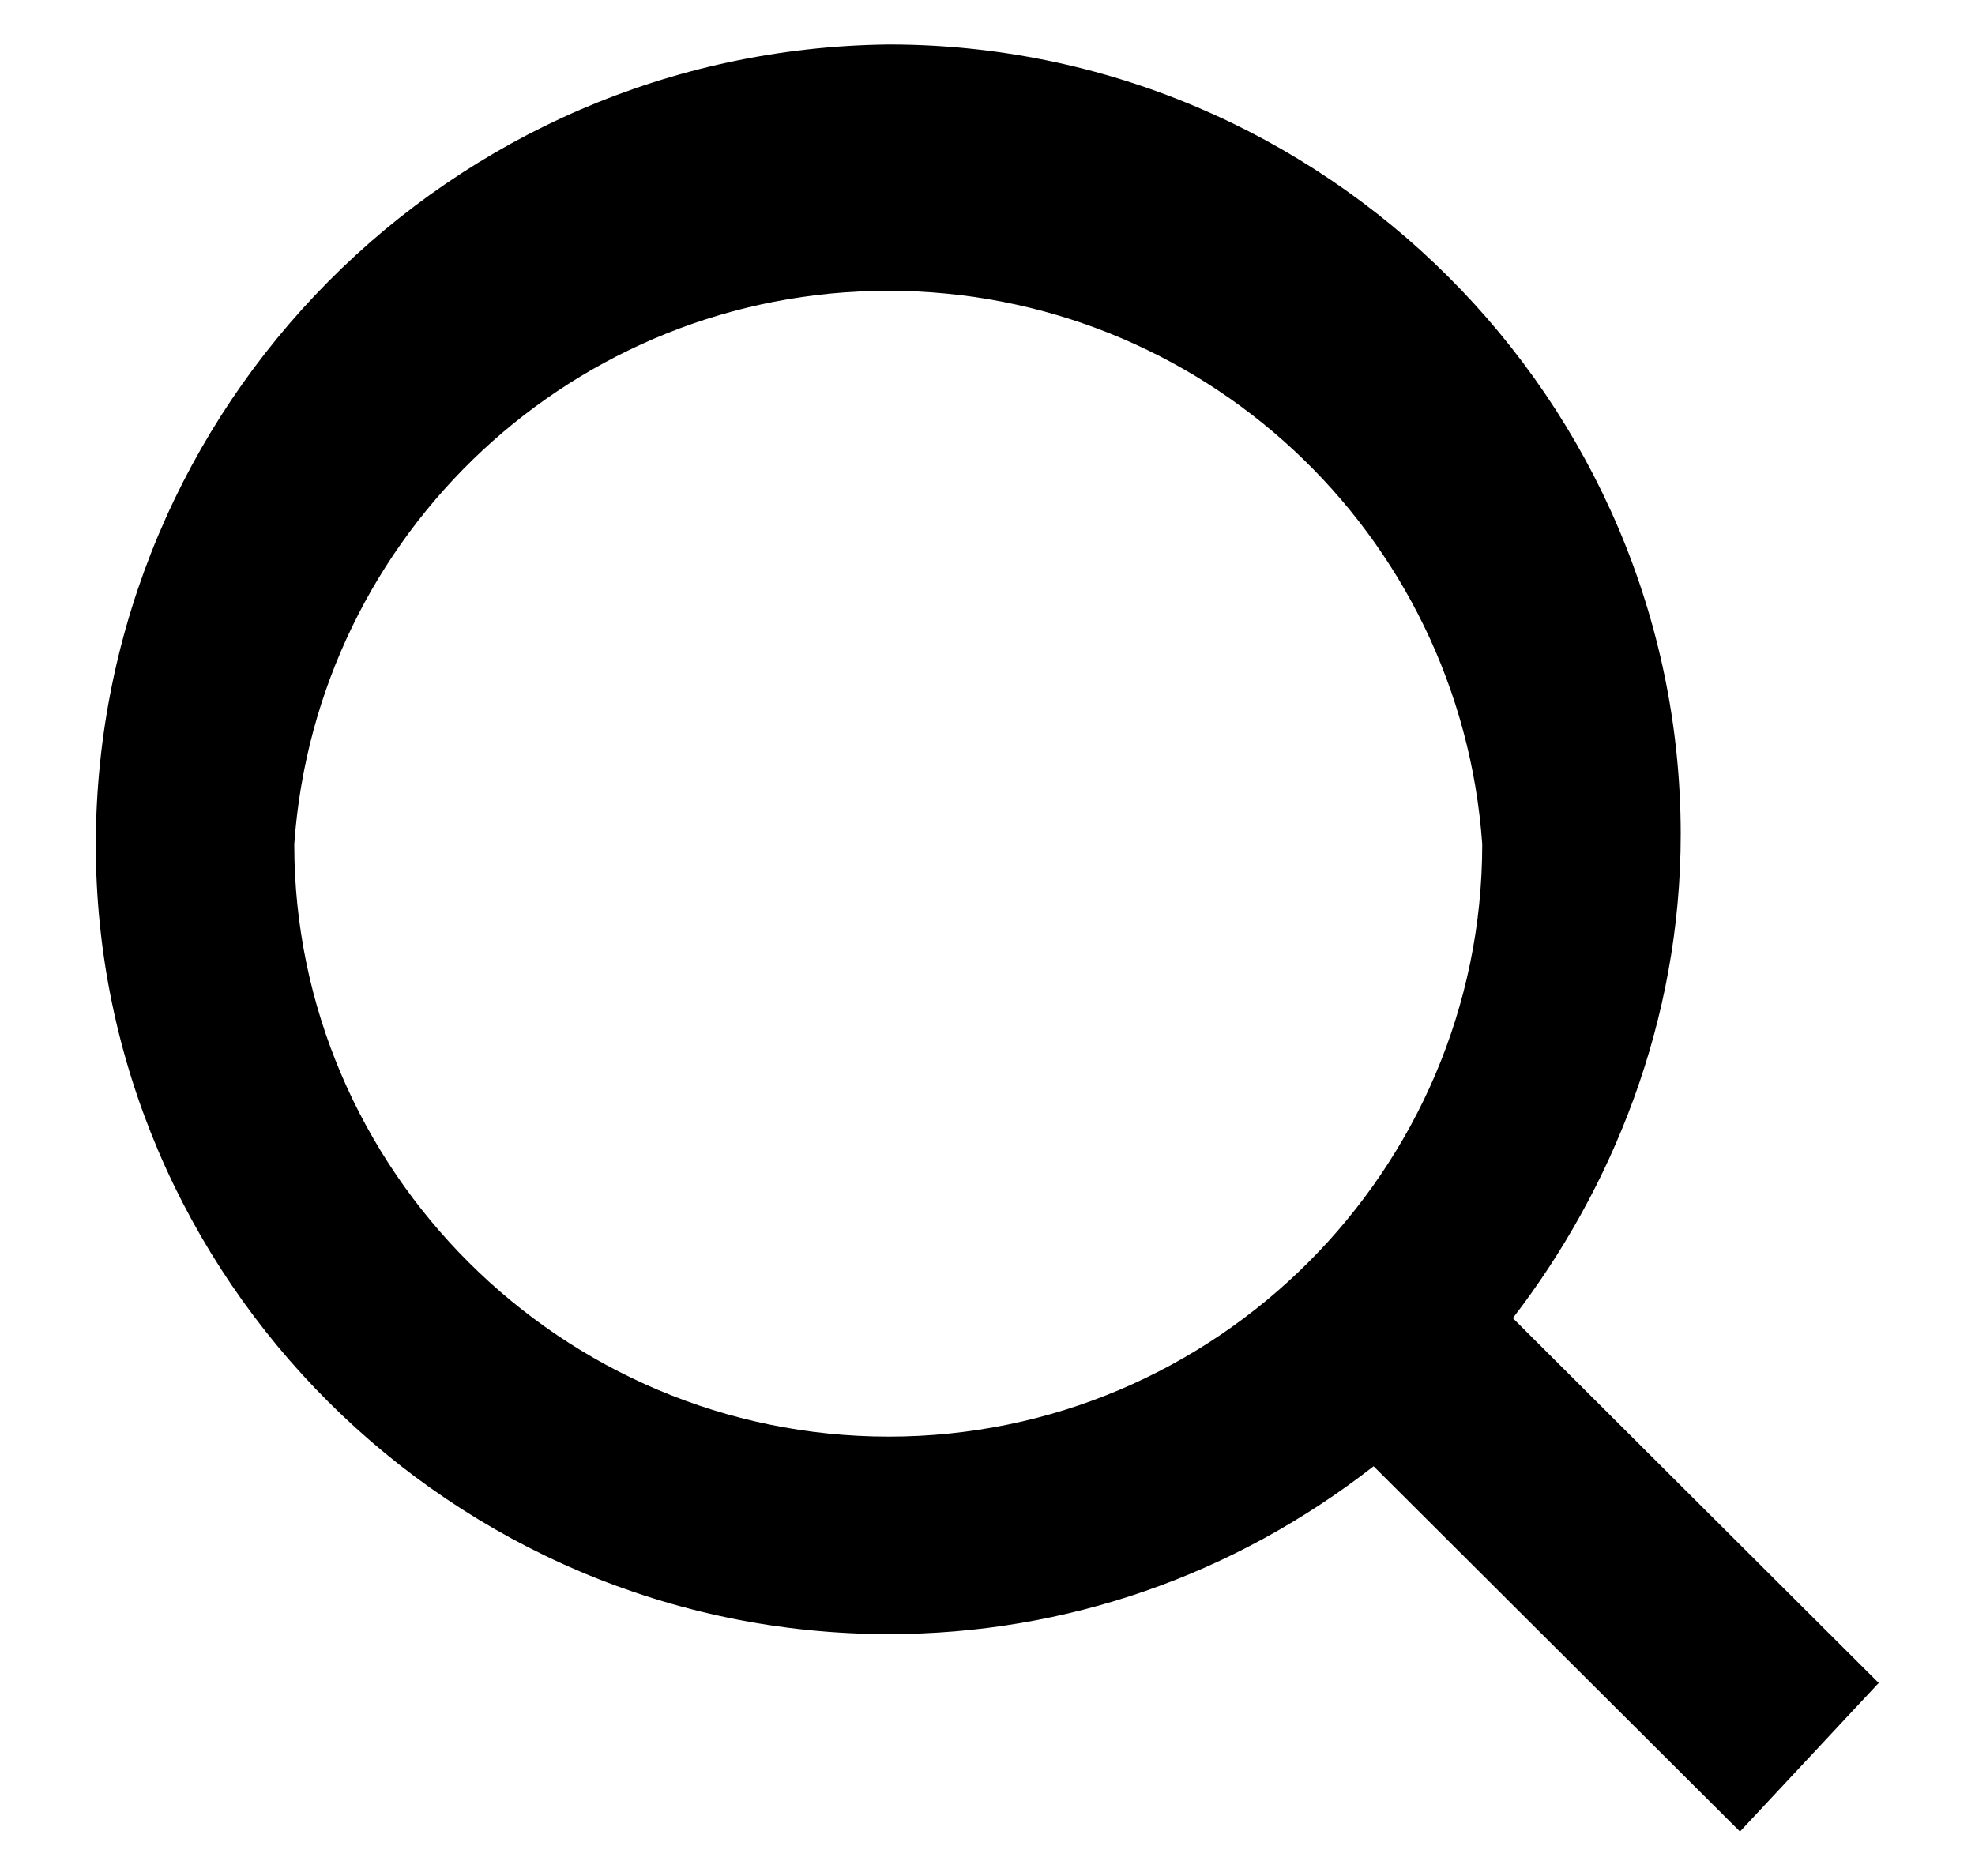
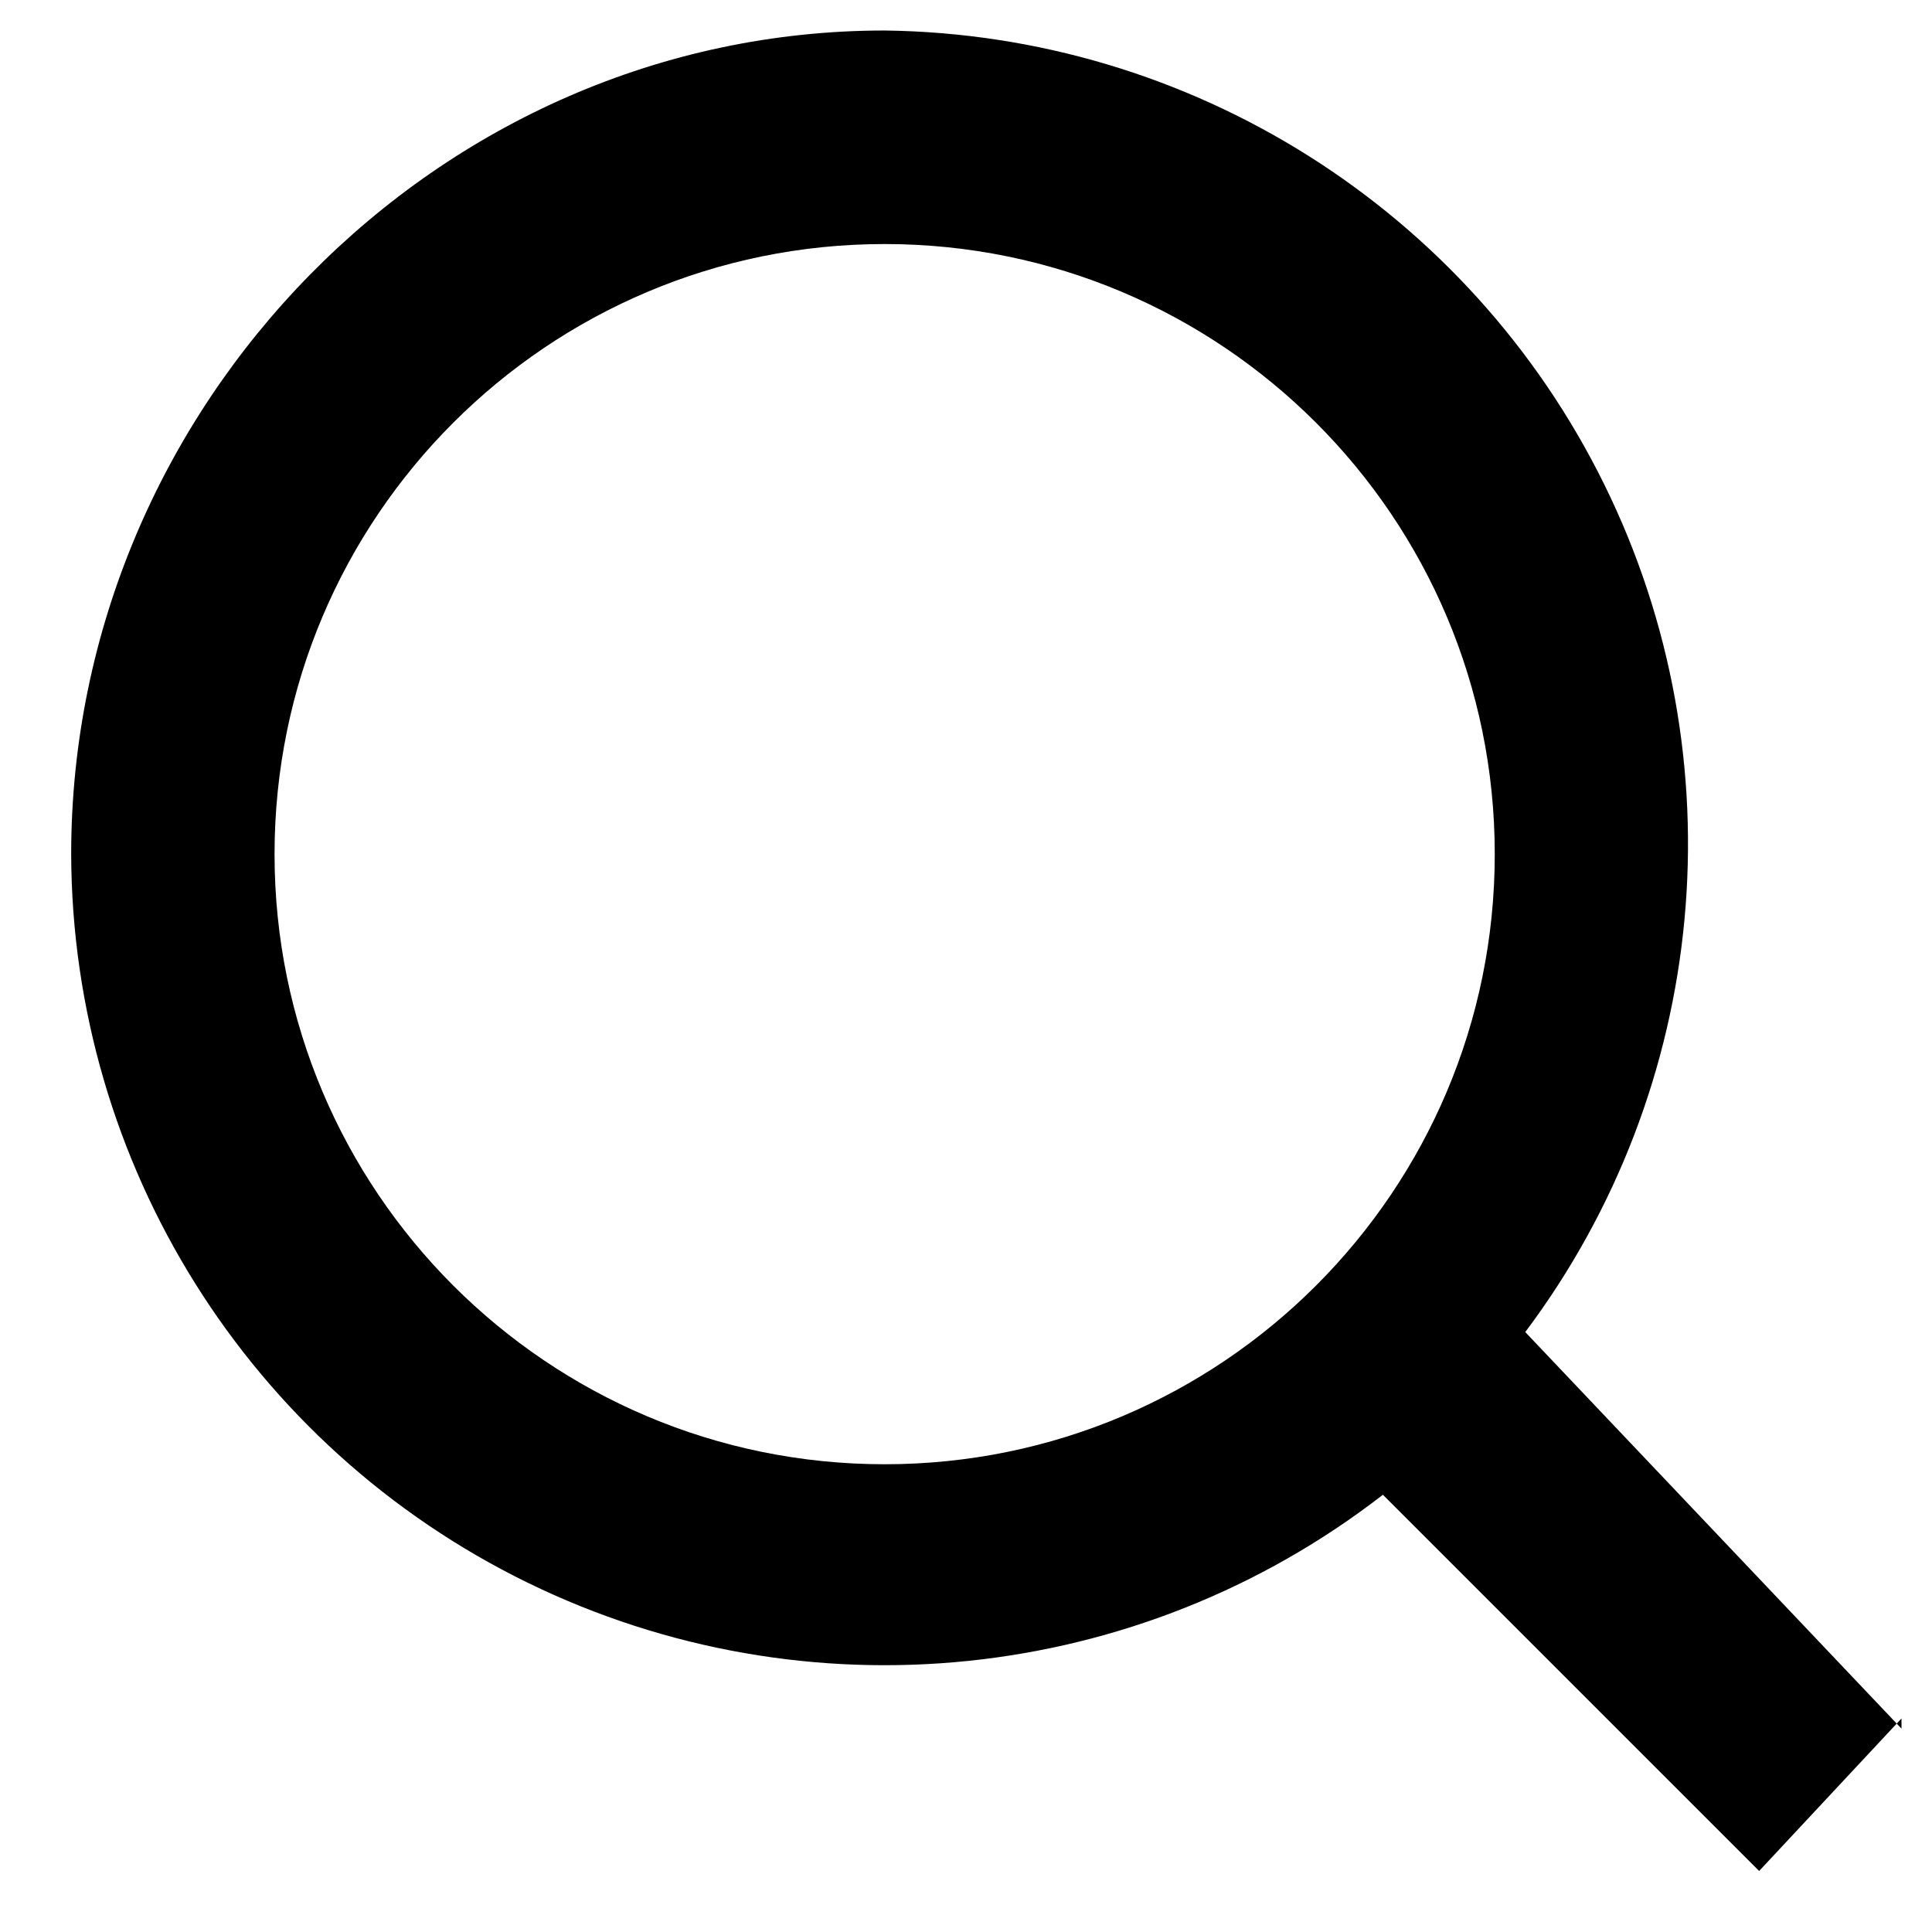
- <svg xmlns="http://www.w3.org/2000/svg" width="20" height="19" fill="none">
-   <path d="m19.03 17.05-3.71-3.7c1-1.3 1.7-3 1.7-4.9 0-4.4-3.61-8-8.02-8a8.12 8.12 0 0 0-8.03 8.1c0 4.4 3.61 8 8.03 8 1.8 0 3.5-.6 4.91-1.7l3.71 3.7 1.4-1.5ZM9 14.55c-3.31 0-6.02-2.7-6.02-6a6.03 6.03 0 0 1 12.03 0c0 3.3-2.7 6-6.01 6Z" fill="#000" />
+ <svg xmlns="http://www.w3.org/2000/svg" width="19" height="19" viewBox="0 0 19 19" fill="none">
+   <path d="M18.7 17 15 13.1A8 8 0 0 0 8.7.3C4.3.3.7 4 .7 8.4a8 8 0 0 0 12.9 6.3l3.7 3.7 1.4-1.5Zm-10-2.6a6 6 0 0 1-6-6 6 6 0 0 1 6-6 6 6 0 0 1 6 6 6 6 0 0 1-6 6Z" fill="#000" />
</svg>
